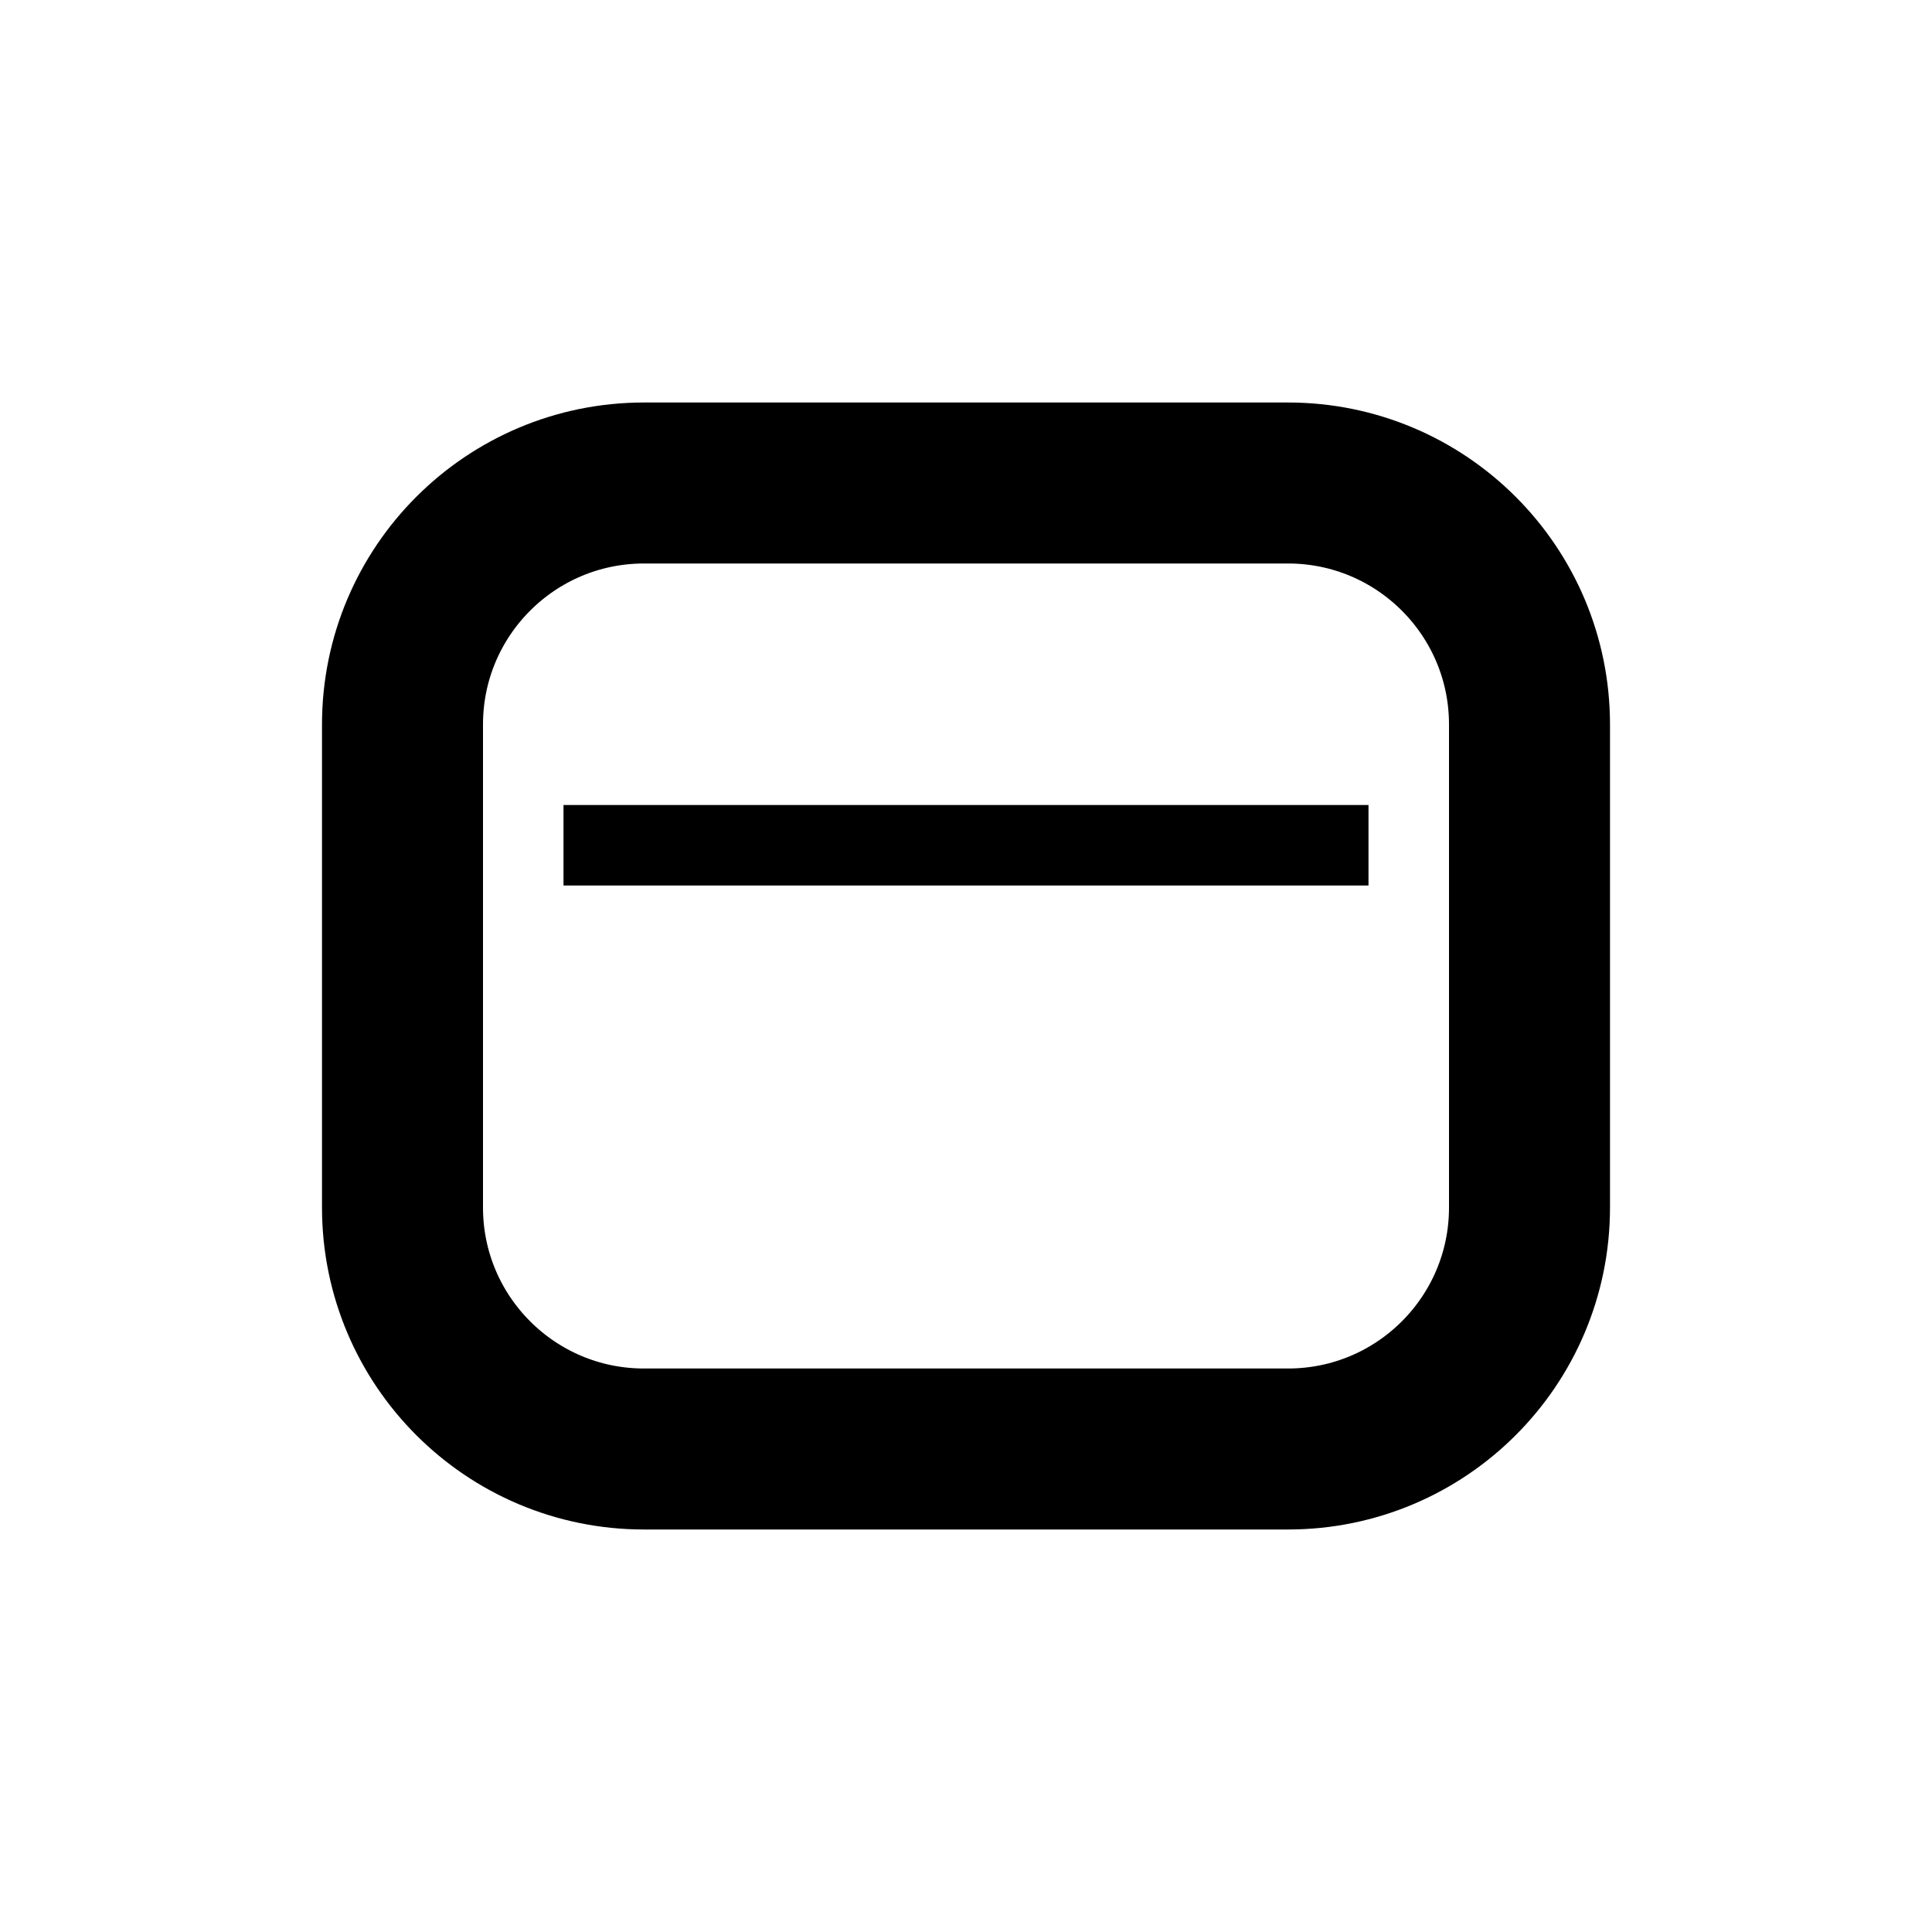
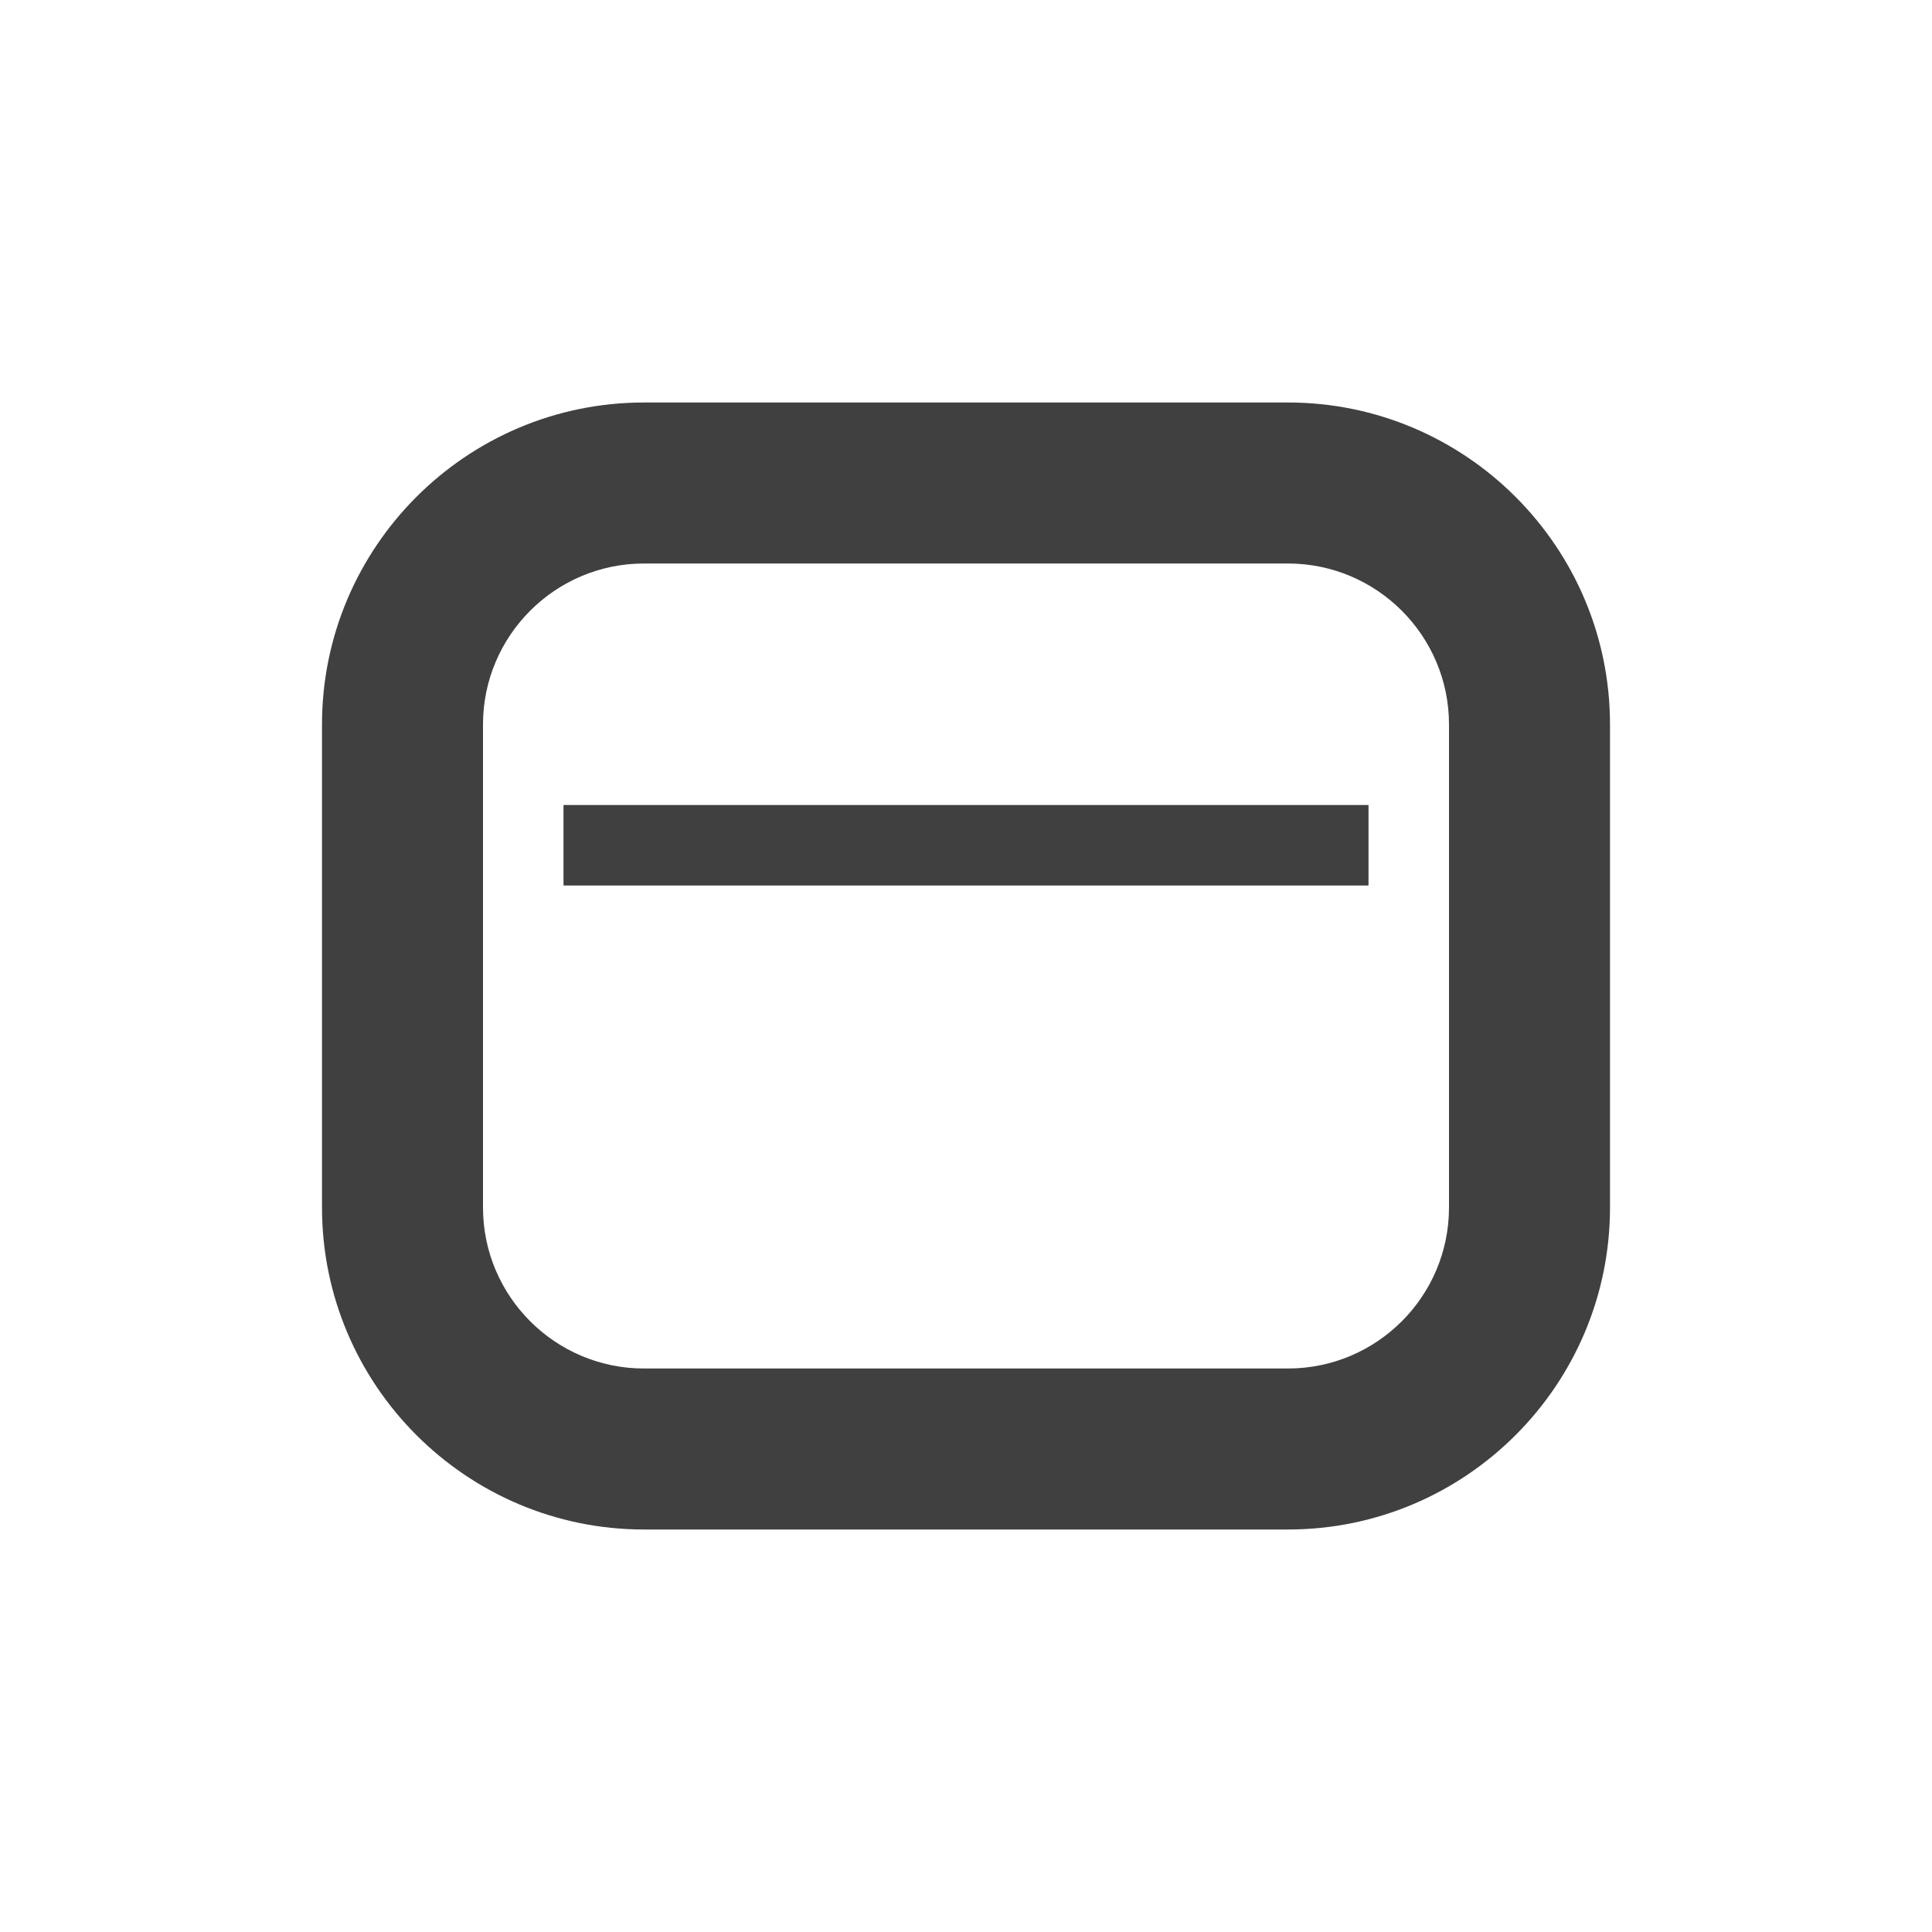
- <svg xmlns="http://www.w3.org/2000/svg" version="1.2" baseProfile="tiny" id="Layer_1" x="0px" y="0px" width="24px" height="24px" viewBox="0 0 24 24" overflow="inherit" xml:space="preserve">
-   <rect x="7" y="10" width="10" height="1" />
-   <path fill-rule="evenodd" fill="none" stroke="#000000" stroke-width="2" stroke-miterlimit="10" d="M19,15c0,1.657-1.343,3-3,3H8  c-1.657,0-3-1.343-3-3V9c0-1.657,1.343-3,3-3h8c1.657,0,3,1.343,3,3V15z" />
+ <svg xmlns="http://www.w3.org/2000/svg" version="1.1" x="0px" y="0px" width="24px" height="24px" viewBox="0 0 24 24" style="enable-background:new 0 0 24 24;" xml:space="preserve">
+   <g id="Icons" style="opacity:0.75;">
+     <g id="inspector">
+       <rect id="title" x="7" y="10" width="10" height="1" />
+       <path id="window" d="M16,19H8c-2.206,0-4-1.794-4-4V9c0-2.206,1.794-4,4-4h8c2.206,0,4,1.794,4,4v6C20,17.206,18.206,19,16,19z     M8,7C6.897,7,6,7.897,6,9v6c0,1.103,0.897,2,2,2h8c1.103,0,2-0.897,2-2V9c0-1.103-0.897-2-2-2H8z" />
+     </g>
+   </g>
+   <g id="Guides" style="display:none;">
+ </g>
</svg>
